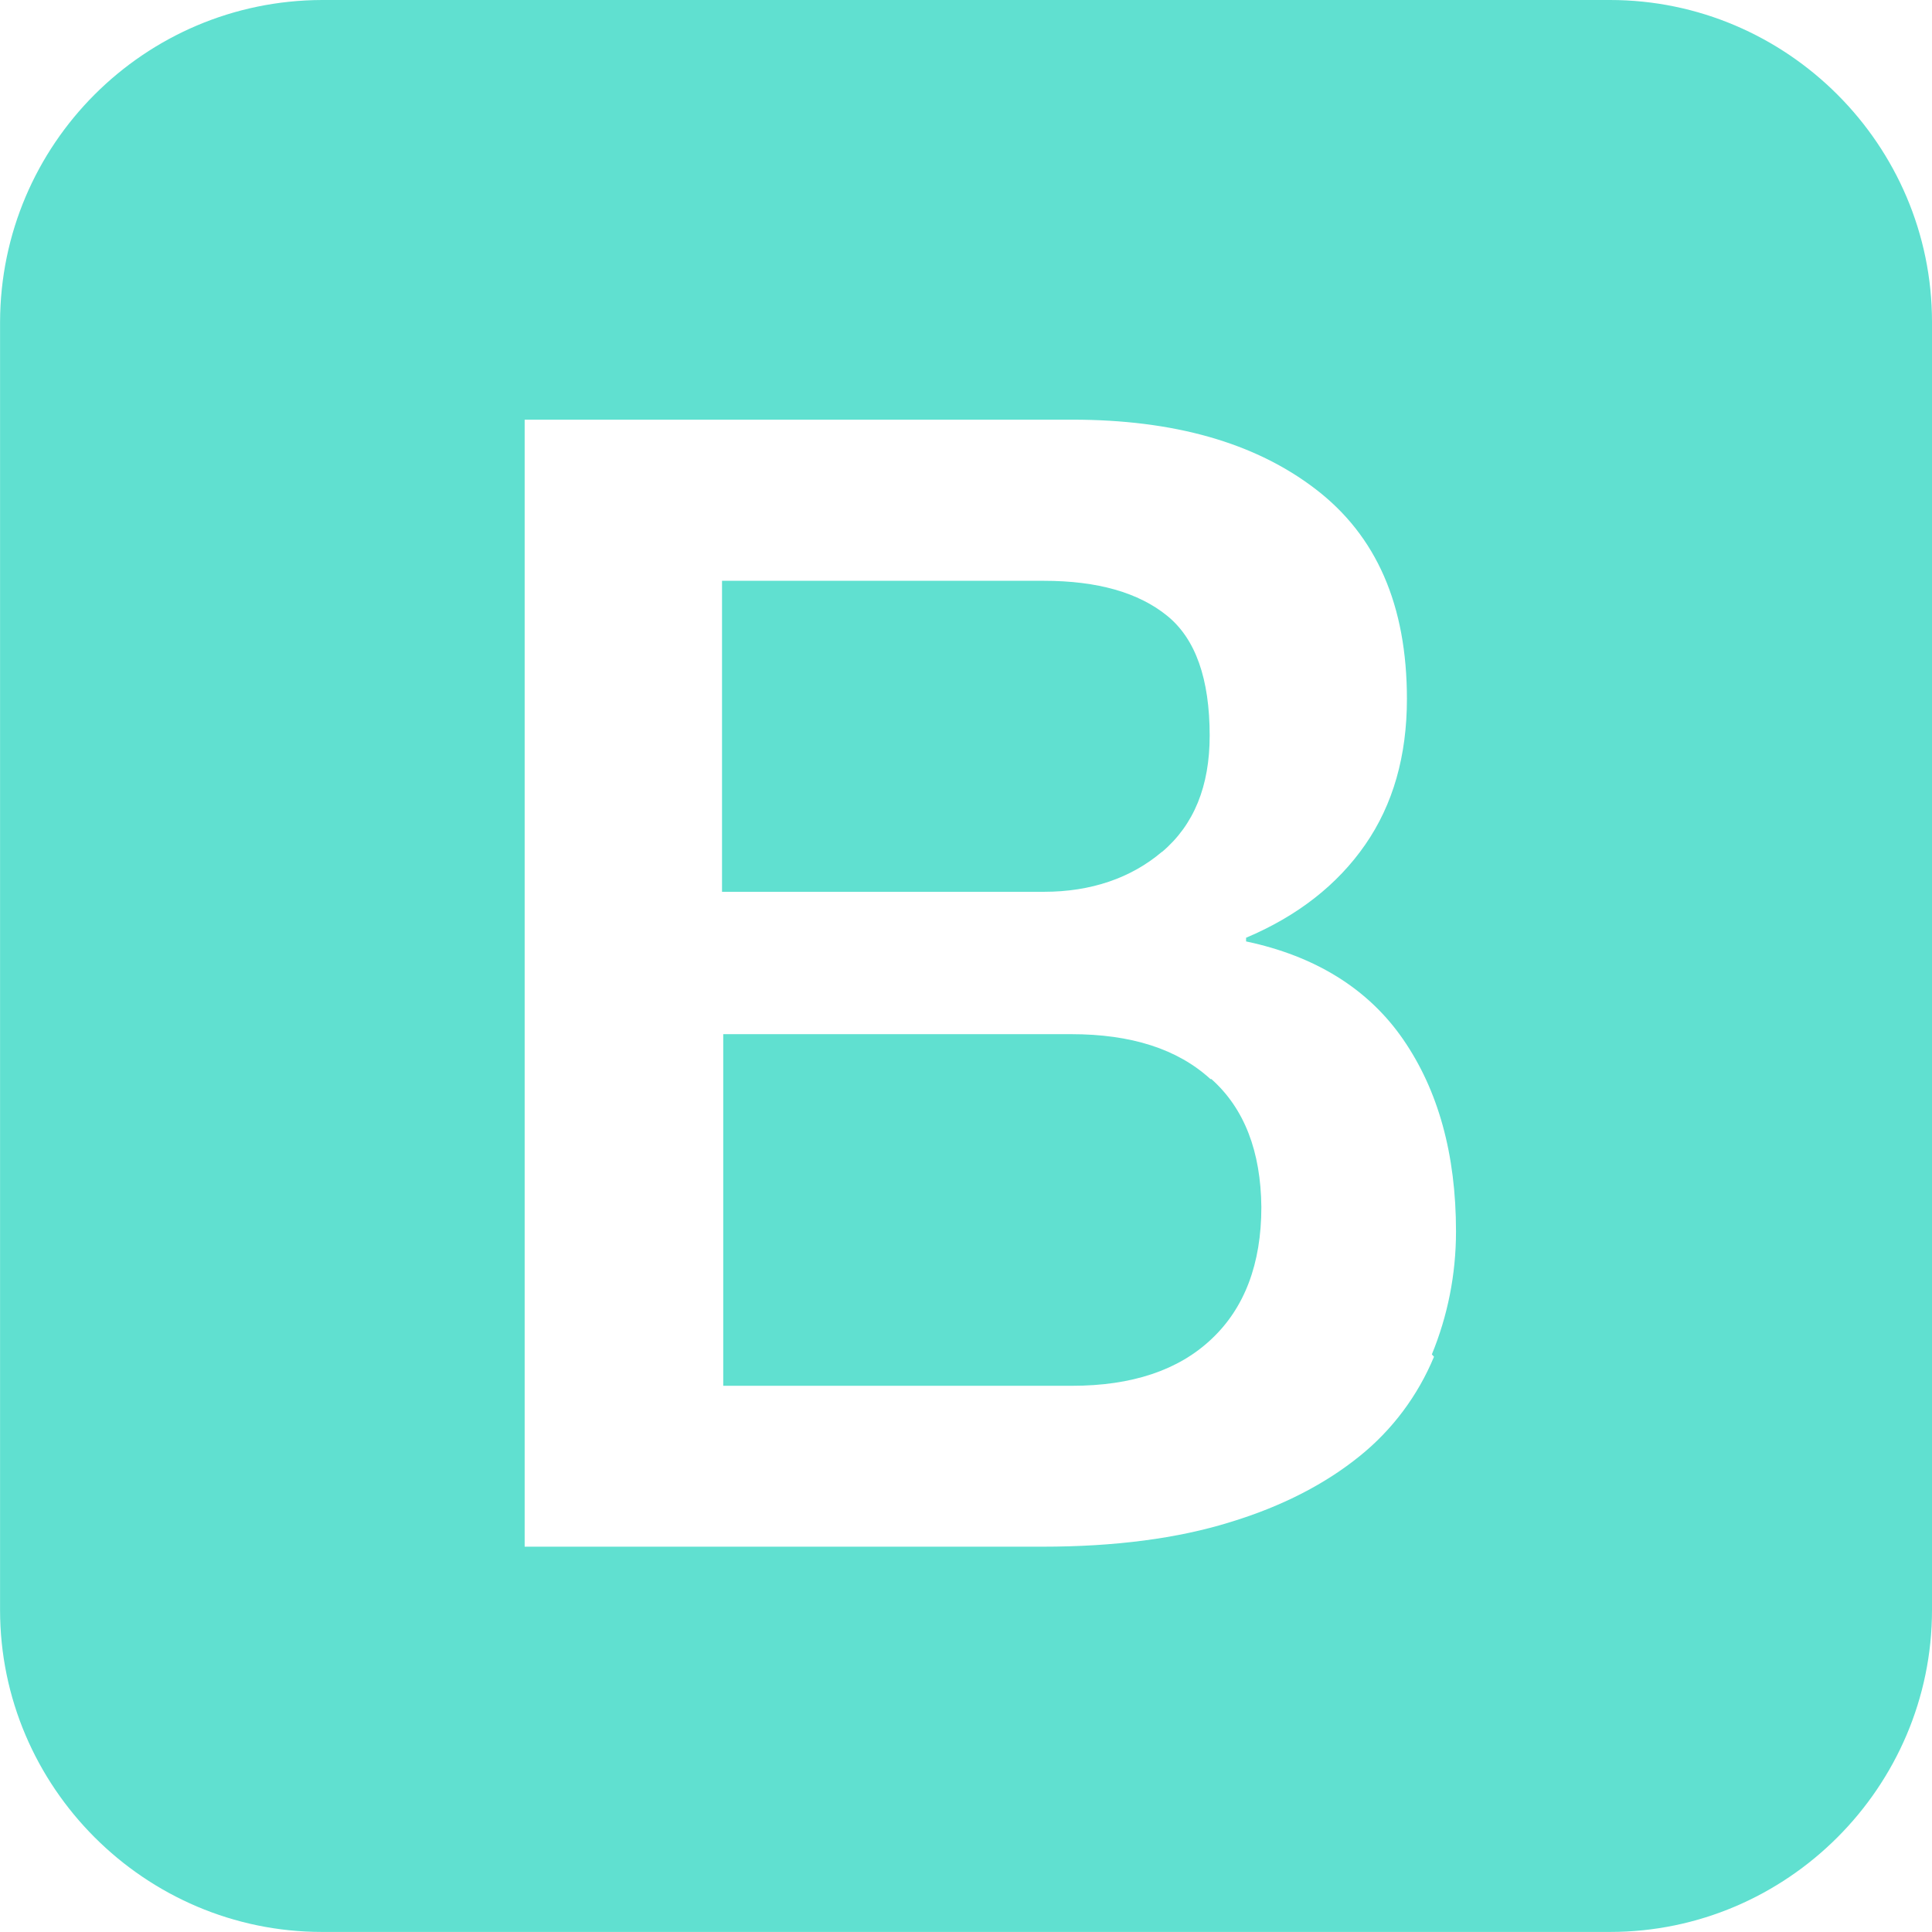
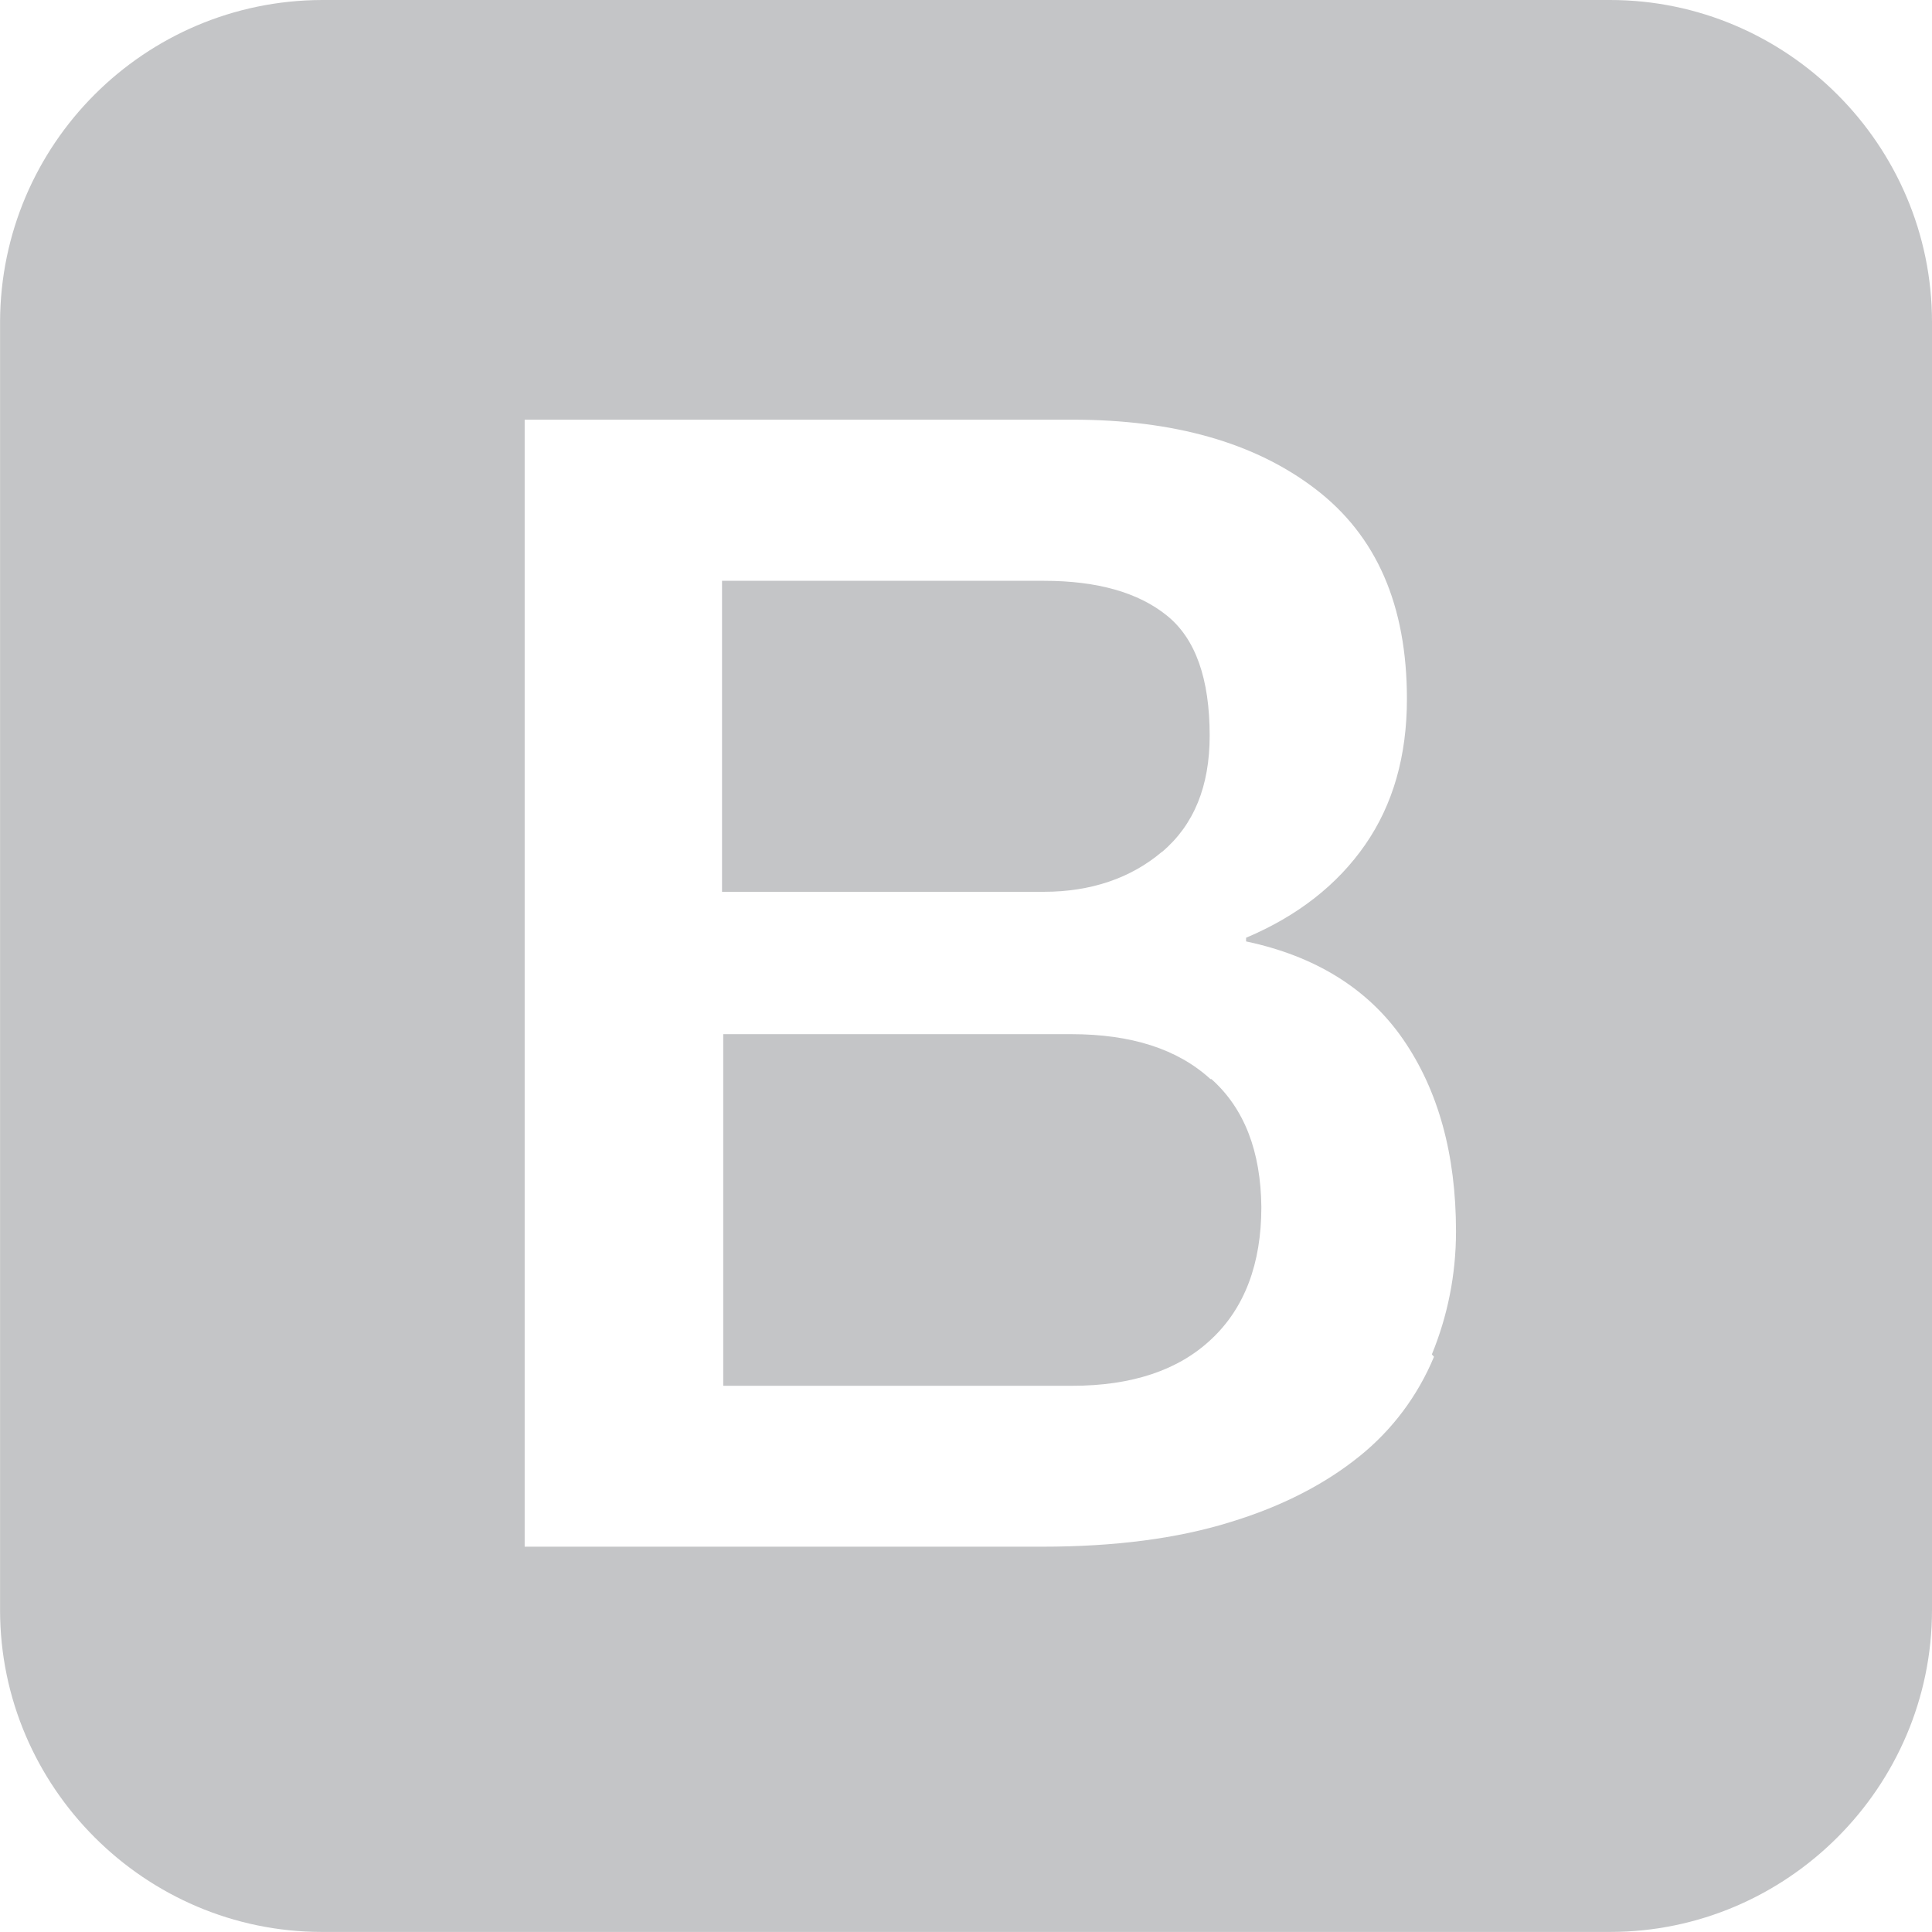
<svg xmlns="http://www.w3.org/2000/svg" version="1.1" width="32" height="32" viewBox="0 0 32 32">
-   <path fill="#60e0d0" d="M26.667 0h-21.333c-2.943 0.008-5.325 2.391-5.333 5.333v21.333c0 2.933 2.4 5.333 5.333 5.333h21.333c2.933 0 5.333-2.4 5.333-5.333v-21.333c0-2.933-2.4-5.333-5.333-5.333zM23.751 22.473c-0.267 0.643-0.689 1.209-1.231 1.645-0.56 0.453-1.269 0.827-2.143 1.093-0.872 0.271-1.909 0.407-3.111 0.407h-8.576v-18.667h9.069c1.677 0 3.021 0.377 4.027 1.147 1.013 0.773 1.517 1.925 1.517 3.48 0 0.94-0.229 1.747-0.691 2.413-0.459 0.663-1.12 1.181-1.973 1.541v0.061c1.139 0.24 2.020 0.78 2.6 1.62s0.877 1.901 0.877 3.183c0 0.717-0.139 1.4-0.4 2.037l0.033 0.036zM20.049 17.873c-0.547-0.5-1.315-0.744-2.307-0.744h-5.763v5.824h5.779c0.987 0 1.76-0.256 2.307-0.773 0.547-0.513 0.827-1.245 0.827-2.187-0.009-0.92-0.28-1.632-0.827-2.12h-0.023zM19.249 14.109c0.528-0.448 0.787-1.089 0.787-1.925 0-0.939-0.233-1.605-0.707-1.987-0.469-0.38-1.147-0.577-2.037-0.577h-5.333v5.151h5.333c0.777 0 1.44-0.227 1.952-0.661z" />
+   <path fill="#c4c5c7" d="M26.667 0h-21.333c-2.943 0.008-5.325 2.391-5.333 5.333v21.333c0 2.933 2.4 5.333 5.333 5.333h21.333c2.933 0 5.333-2.4 5.333-5.333v-21.333c0-2.933-2.4-5.333-5.333-5.333zM23.751 22.473c-0.267 0.643-0.689 1.209-1.231 1.645-0.56 0.453-1.269 0.827-2.143 1.093-0.872 0.271-1.909 0.407-3.111 0.407h-8.576v-18.667h9.069c1.677 0 3.021 0.377 4.027 1.147 1.013 0.773 1.517 1.925 1.517 3.48 0 0.94-0.229 1.747-0.691 2.413-0.459 0.663-1.12 1.181-1.973 1.541v0.061c1.139 0.24 2.020 0.78 2.6 1.62s0.877 1.901 0.877 3.183c0 0.717-0.139 1.4-0.4 2.037l0.033 0.036zM20.049 17.873c-0.547-0.5-1.315-0.744-2.307-0.744h-5.763v5.824h5.779c0.987 0 1.76-0.256 2.307-0.773 0.547-0.513 0.827-1.245 0.827-2.187-0.009-0.92-0.28-1.632-0.827-2.12h-0.023zM19.249 14.109c0.528-0.448 0.787-1.089 0.787-1.925 0-0.939-0.233-1.605-0.707-1.987-0.469-0.38-1.147-0.577-2.037-0.577h-5.333v5.151h5.333c0.777 0 1.44-0.227 1.952-0.661z" />
</svg>
